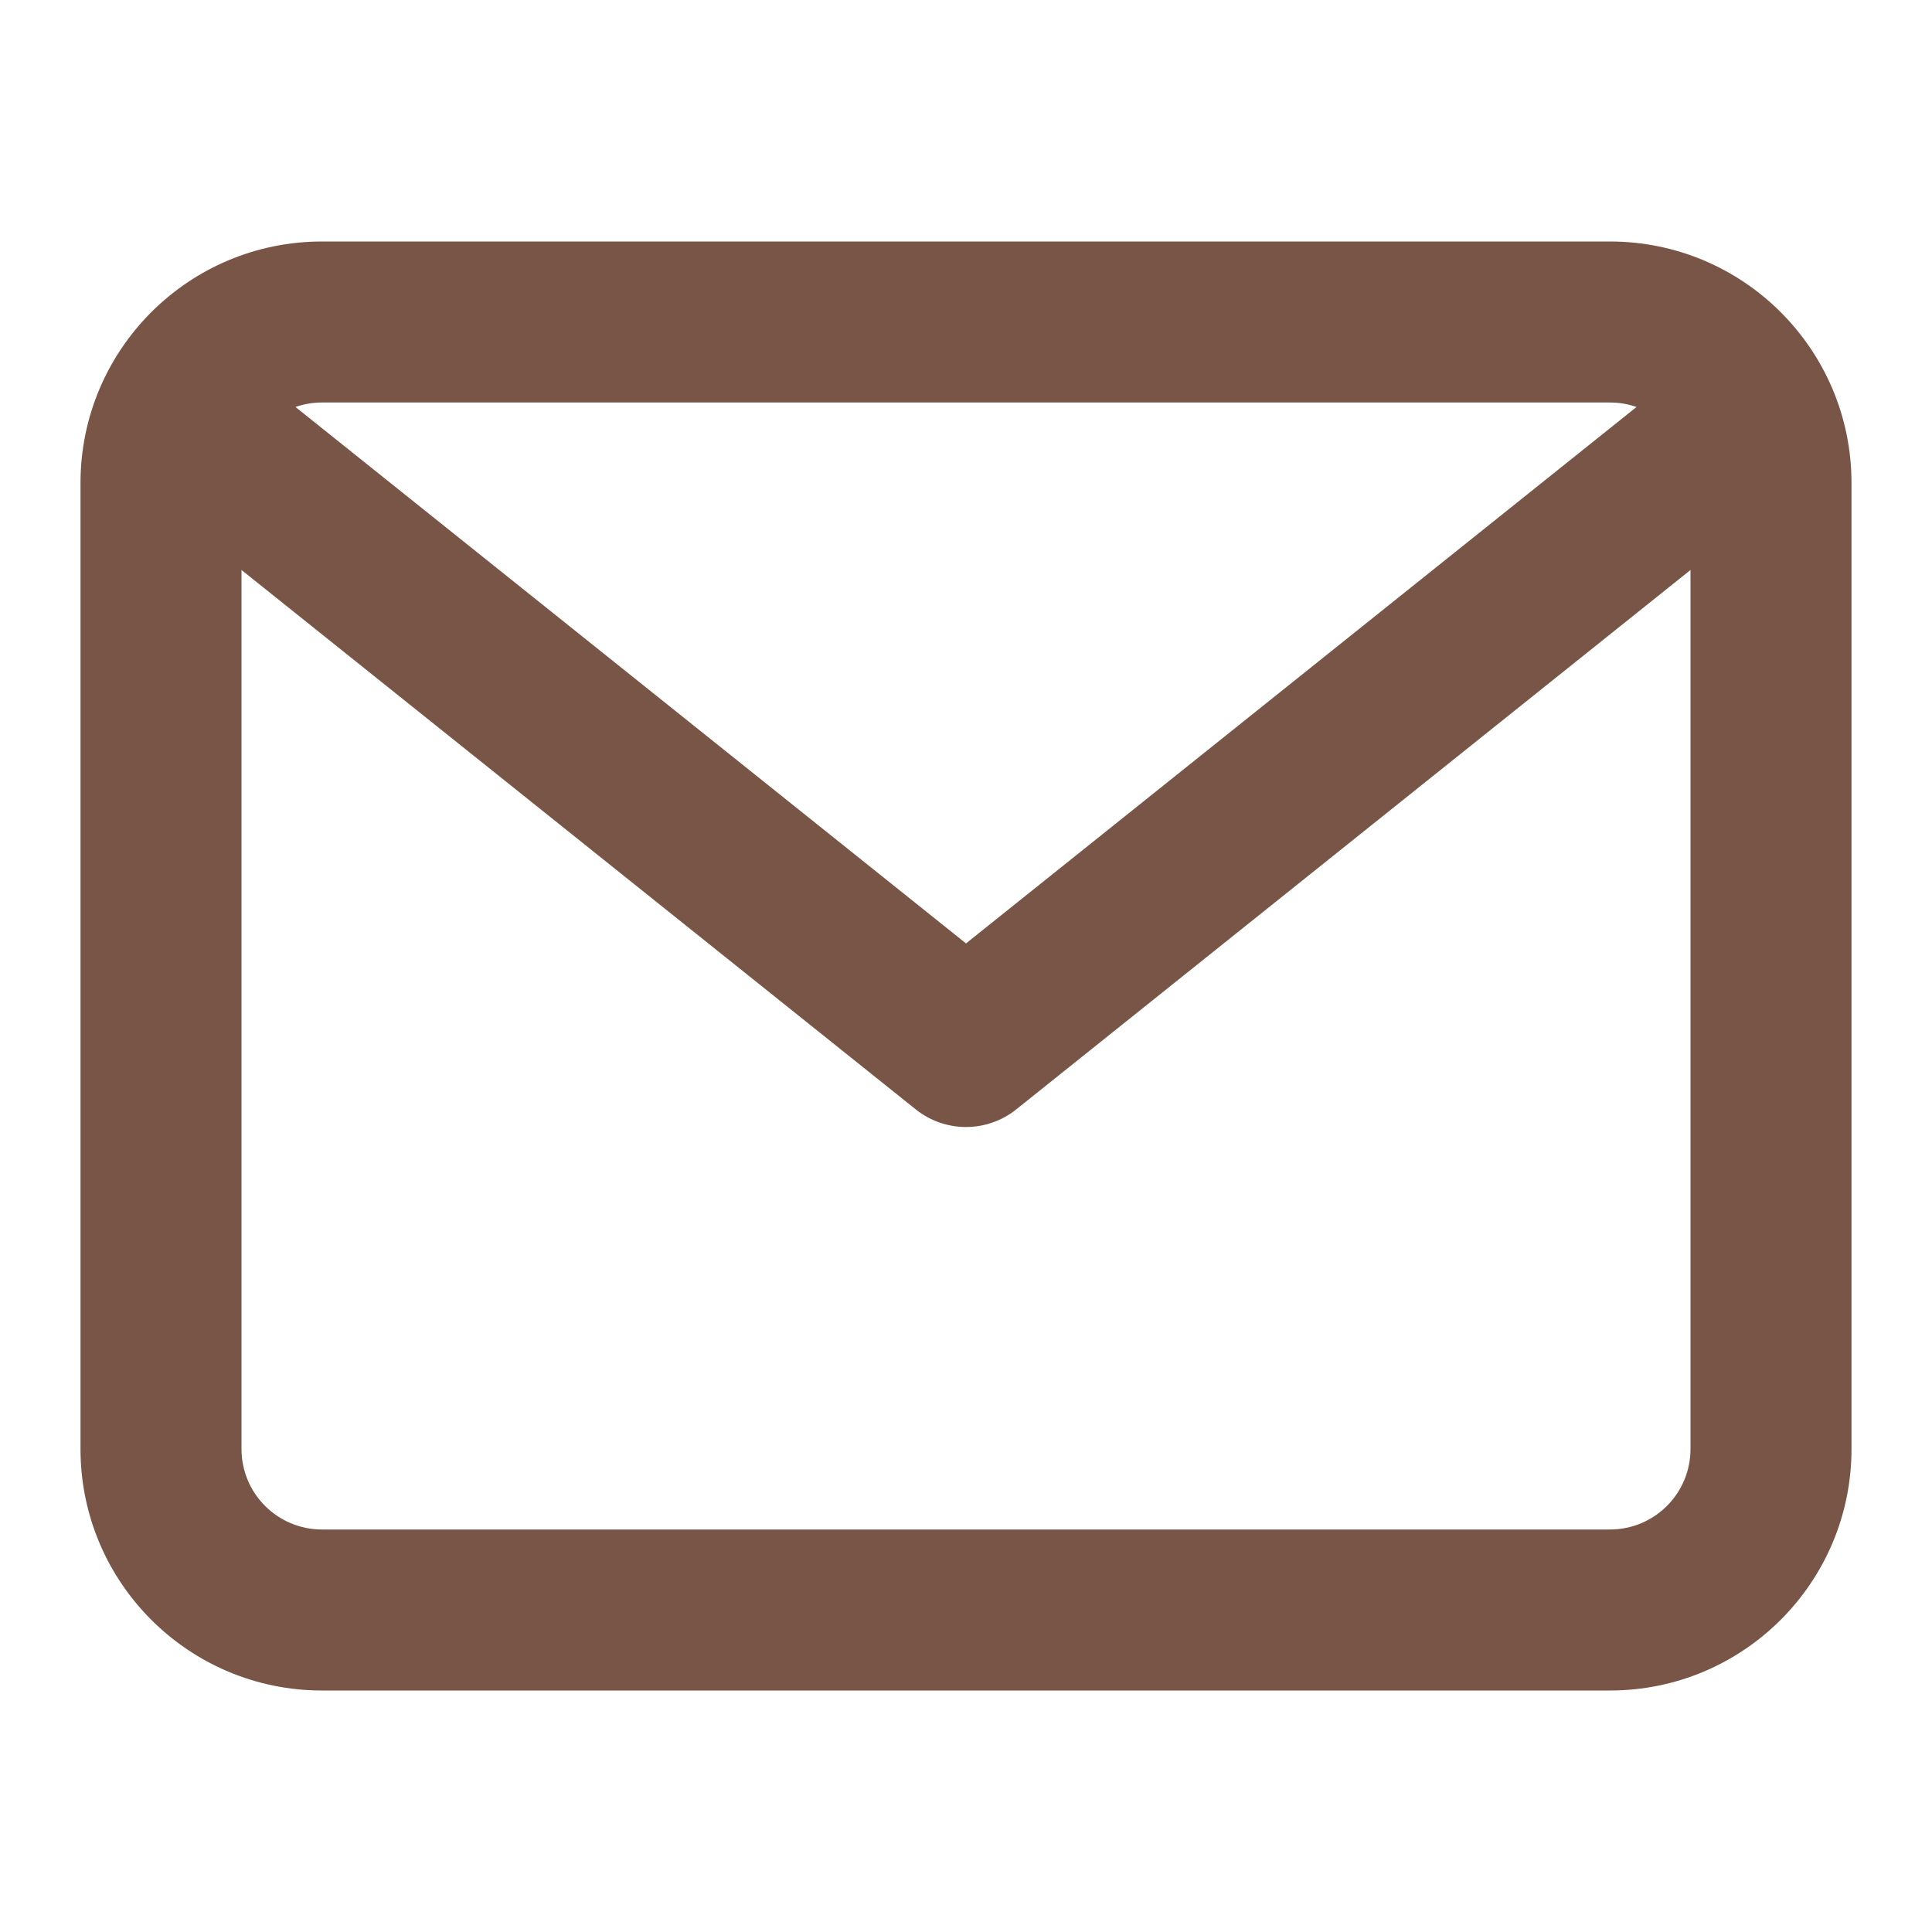
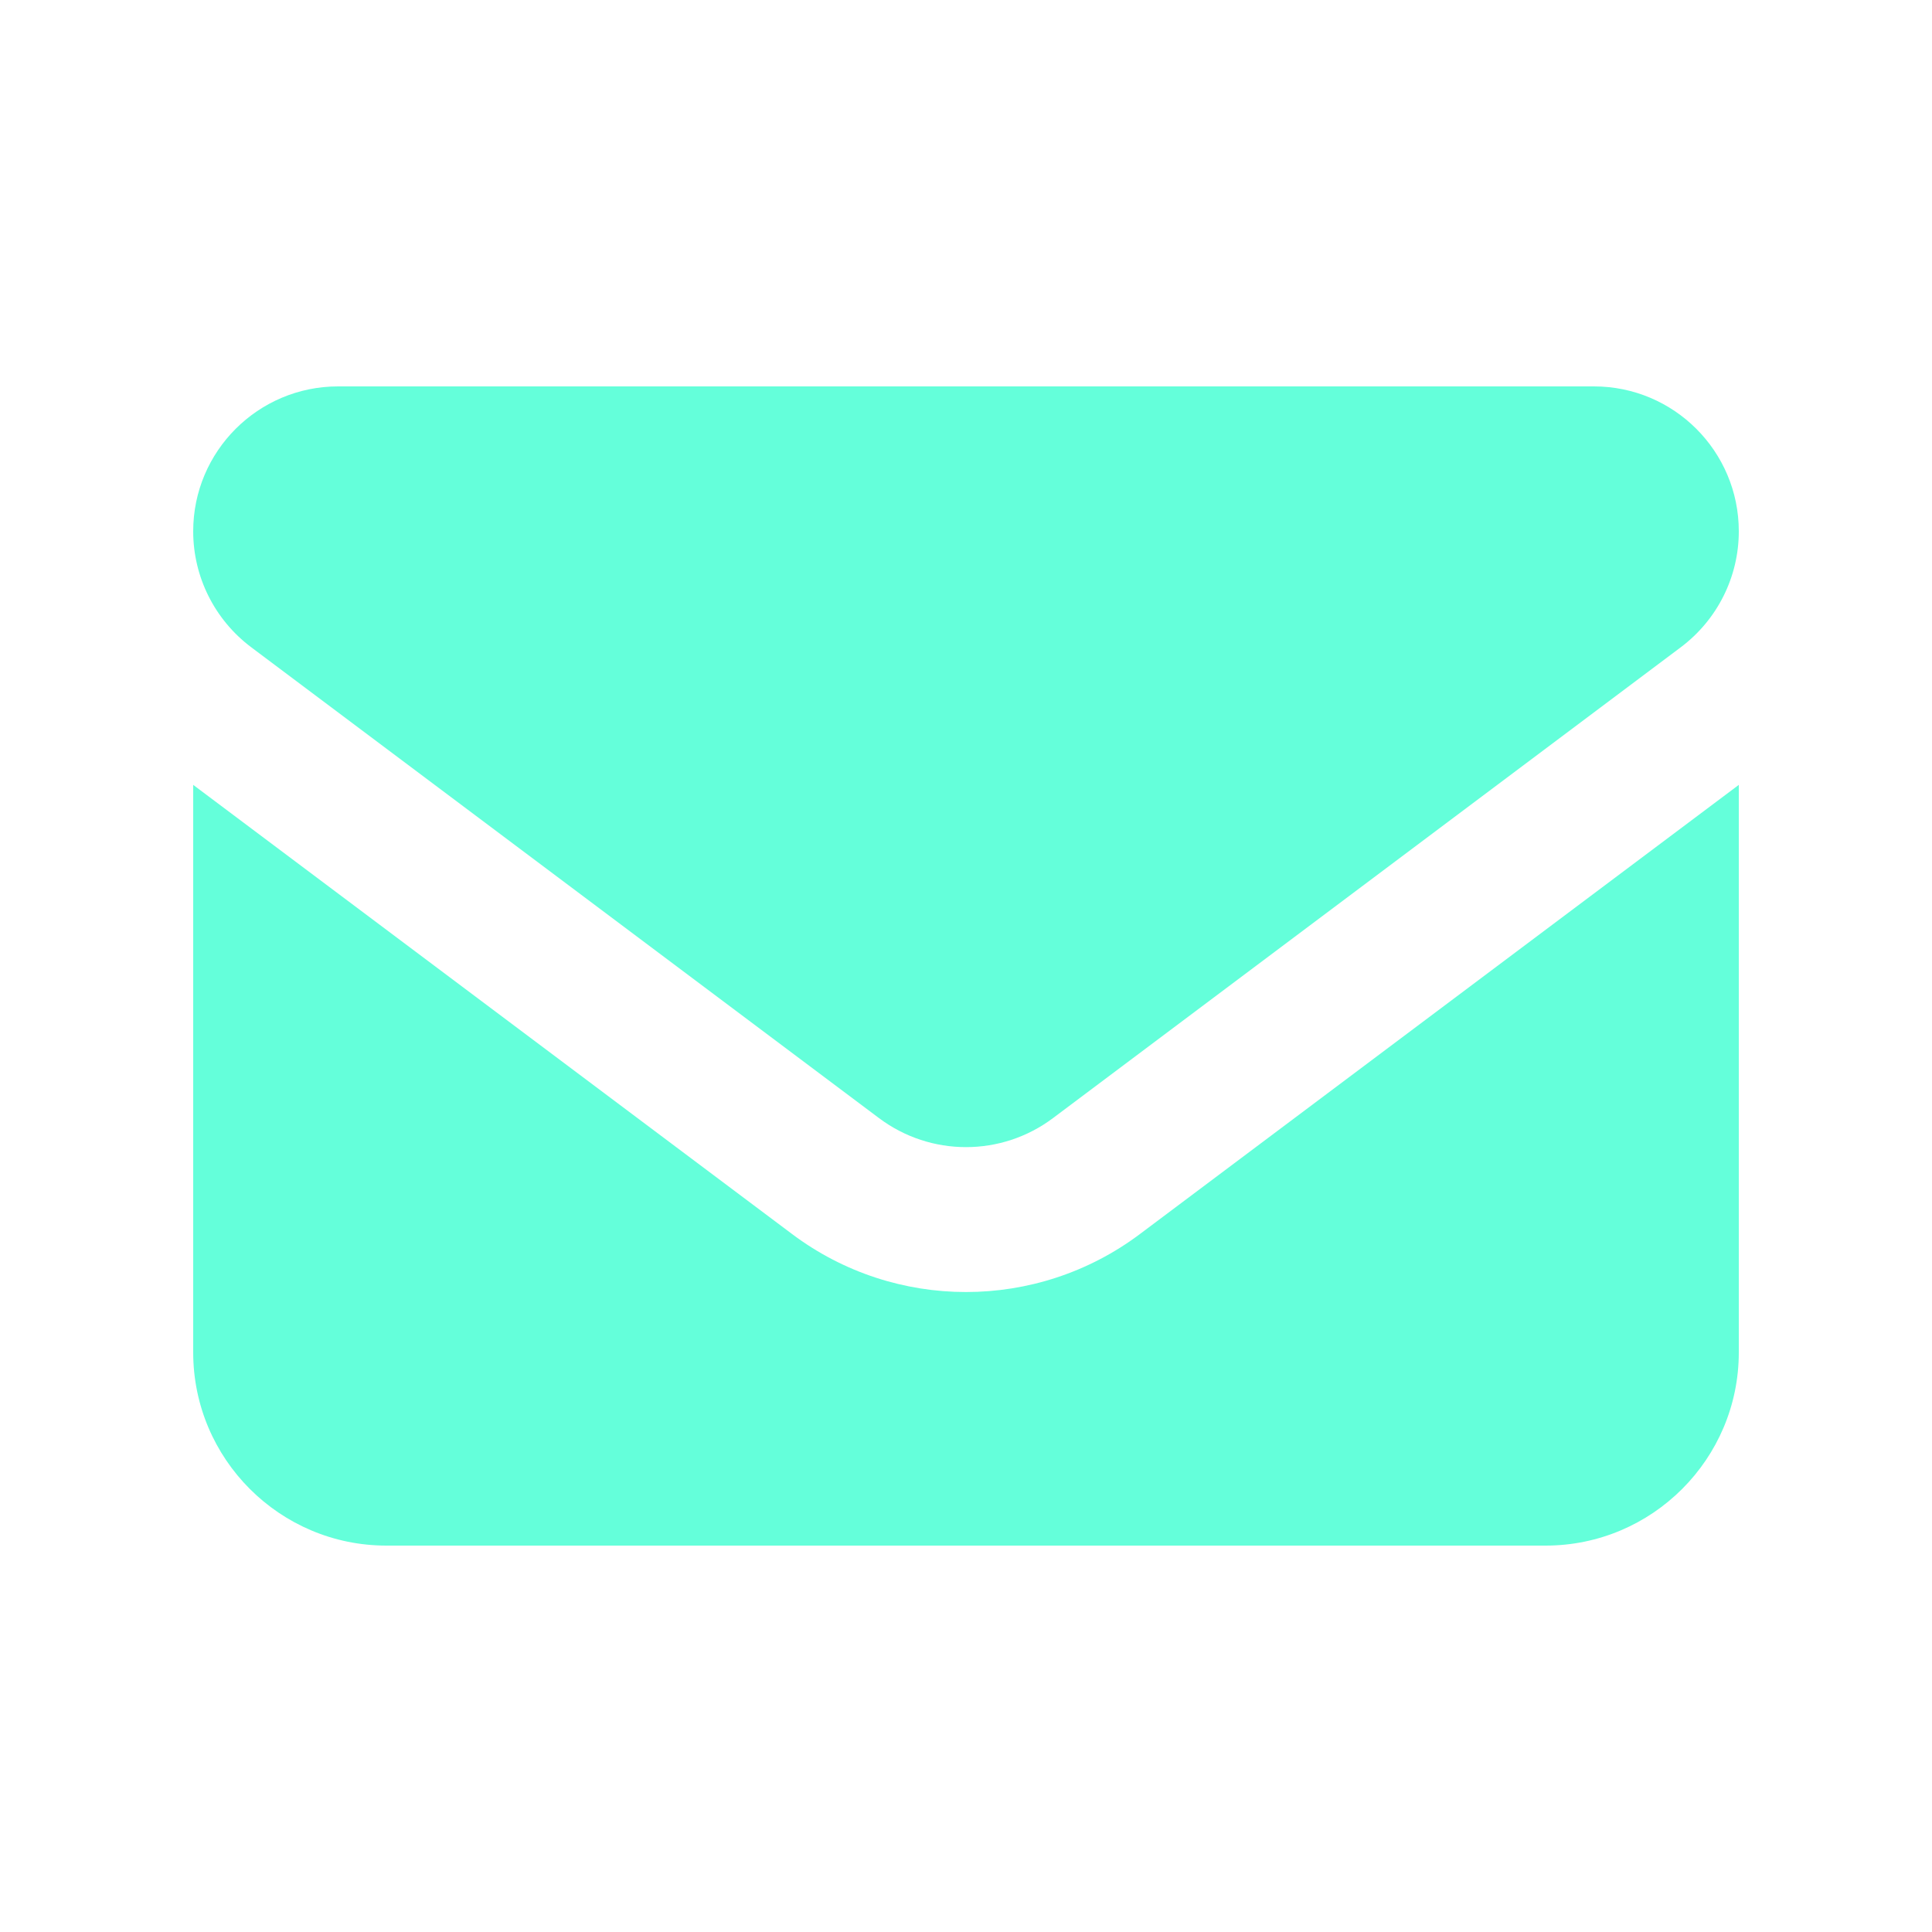
- <svg xmlns="http://www.w3.org/2000/svg" xml:space="preserve" width="96" height="96" id="Mail">
-   <switch>
-     <g fill="#795547" class="color000000 svgShape">
-       <path d="M80 12H16C9.373 12 4 17.373 4 24v48c0 6.627 5.373 12 12 12h64c6.627 0 12-5.373 12-12V24c0-6.627-5.373-12-12-12zm0 8c.462 0 .906.078 1.318.223L48 46.878 14.682 20.223A3.964 3.964 0 0 1 16 20h64zm0 56H16a4 4 0 0 1-4-4V28.322l33.501 26.801c.73.585 1.614.877 2.499.877s1.769-.292 2.499-.877L84 28.322V72a4 4 0 0 1-4 4z" fill="#795547" class="color000000 svgShape" />
-     </g>
-   </switch>
+ <svg xmlns="http://www.w3.org/2000/svg" viewBox="0 0 640 640">
+   <path fill="#64ffda" d="M112 128C85.5 128 64 149.5 64 176C64 191.1 71.1 205.3 83.2 214.4L291.2 370.4C308.3 383.2 331.7 383.2 348.8 370.4L556.8 214.4C568.9 205.3 576 191.1 576 176C576 149.5 554.5 128 528 128L112 128zM64 260L64 448C64 483.3 92.7 512 128 512L512 512C547.3 512 576 483.3 576 448L576 260L377.6 408.8C343.5 434.4 296.5 434.4 262.4 408.8L64 260z" />
</svg>
